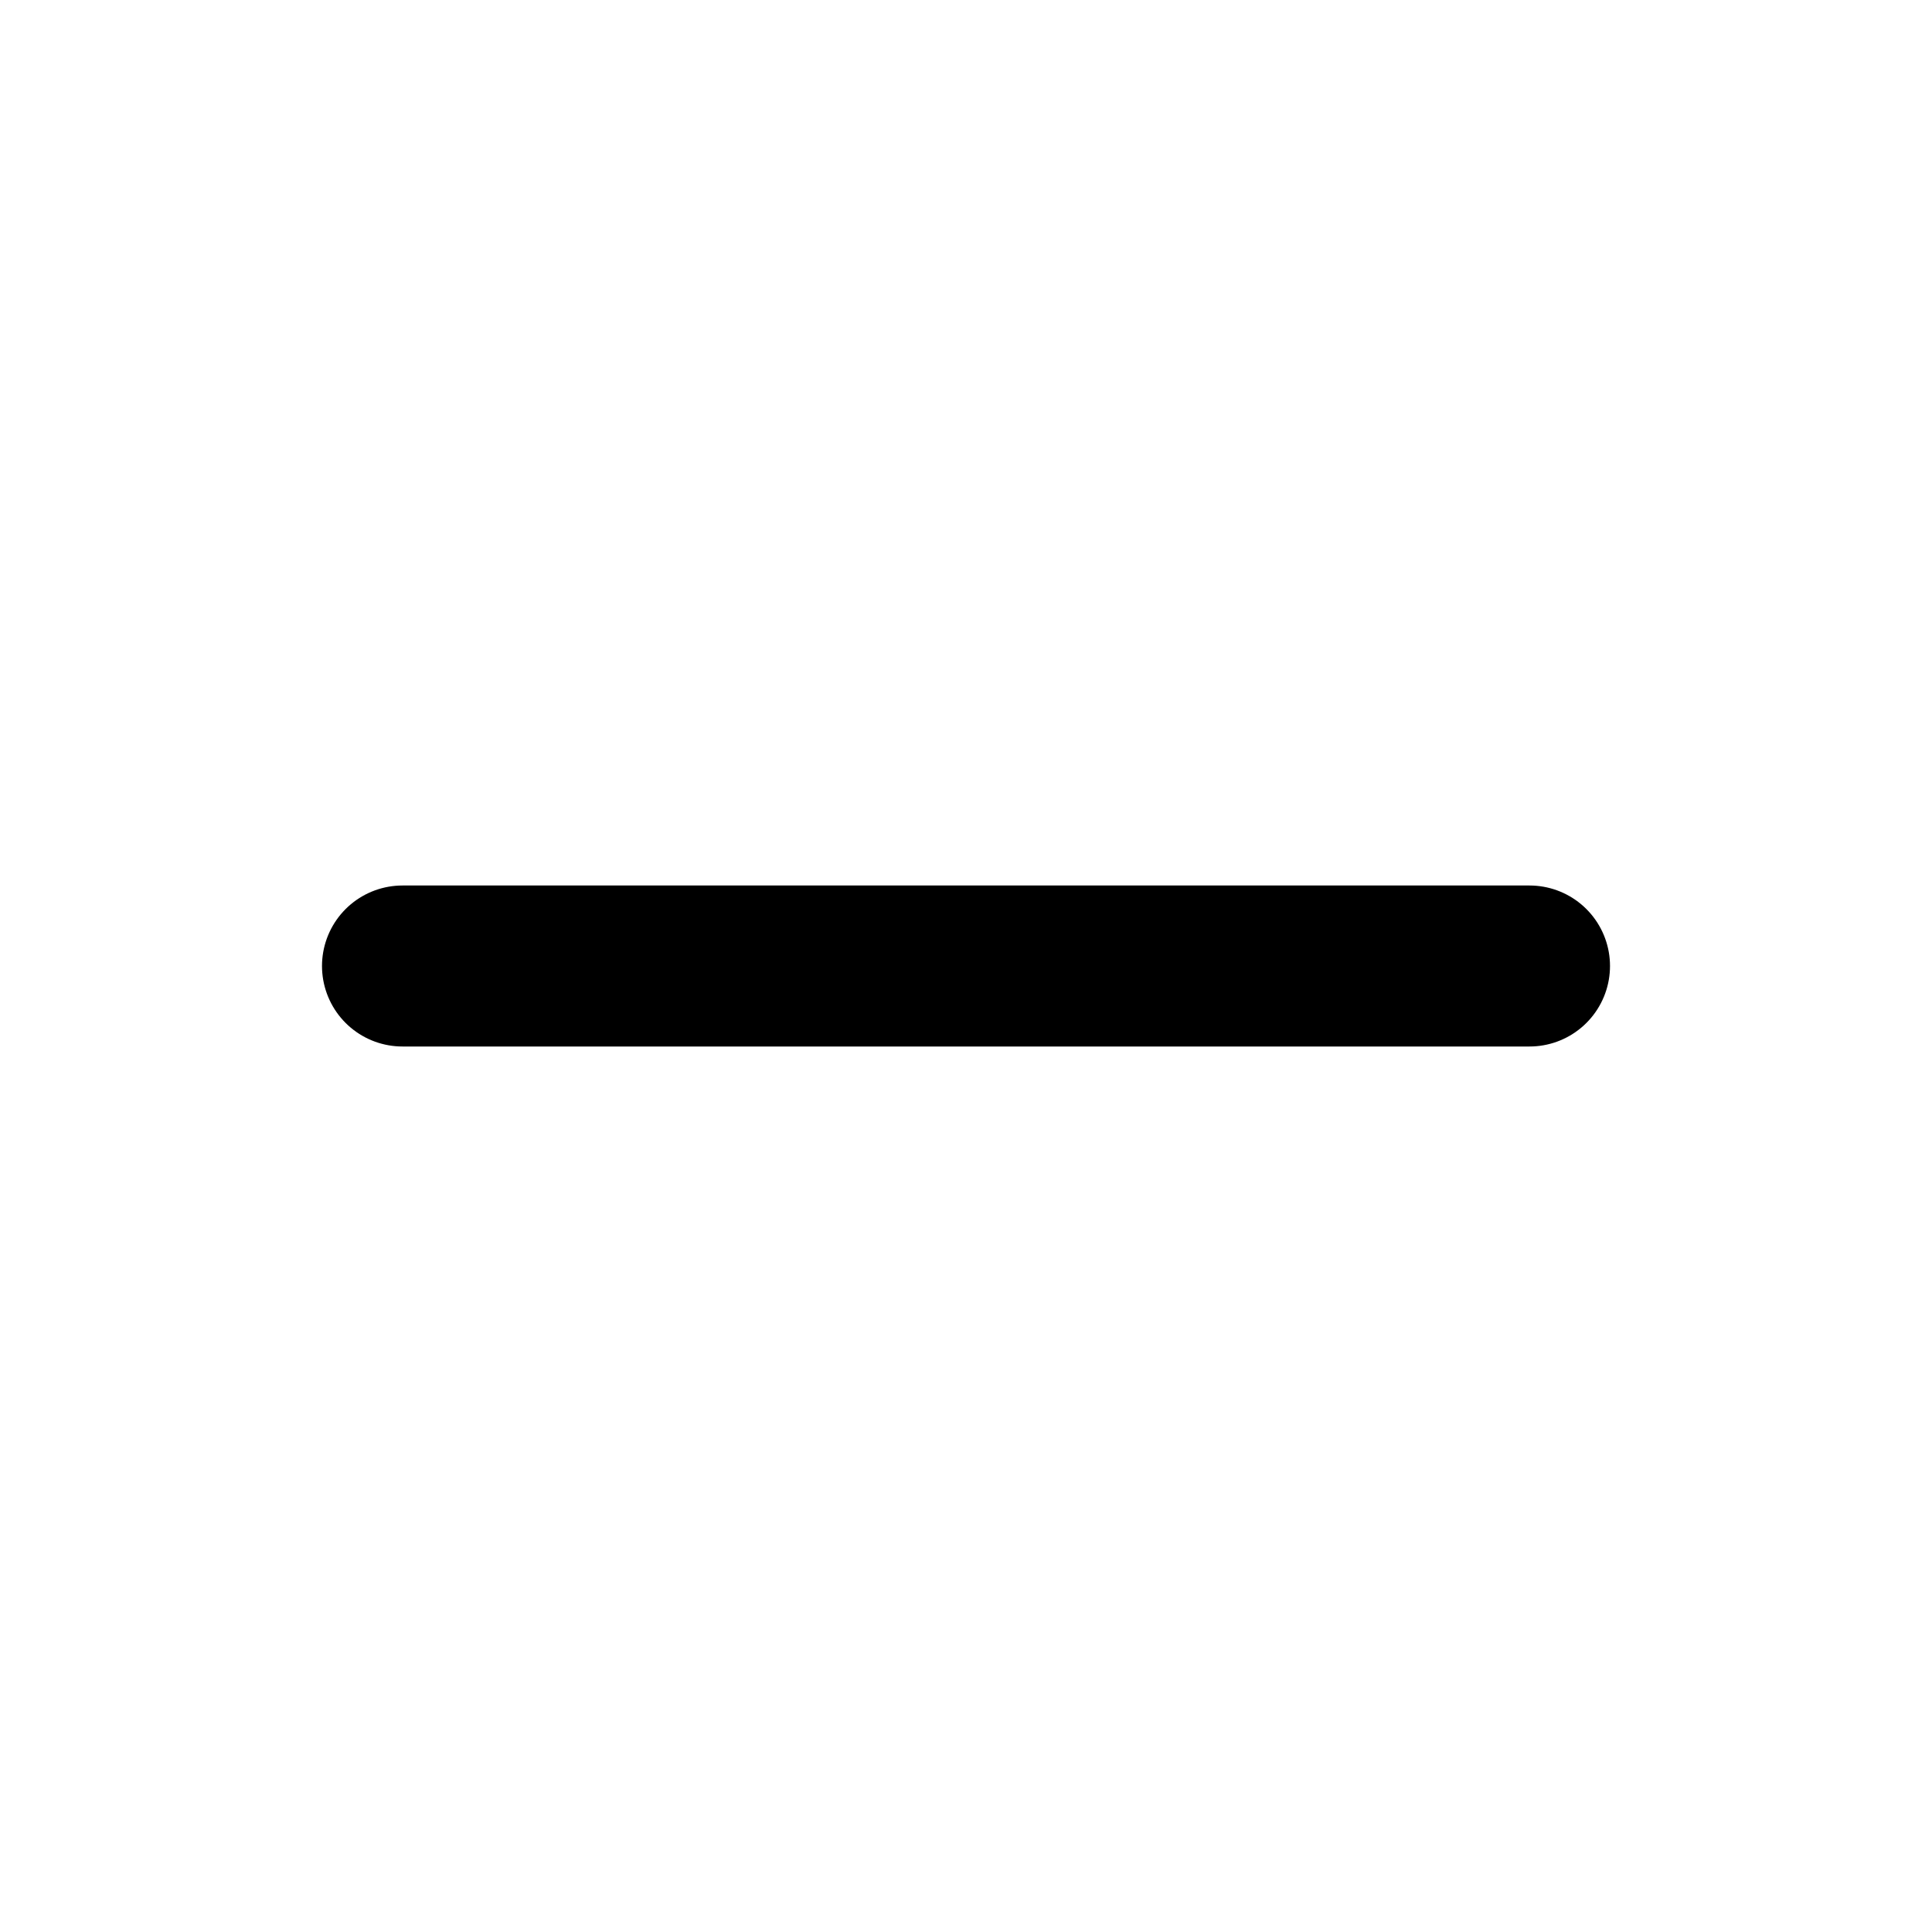
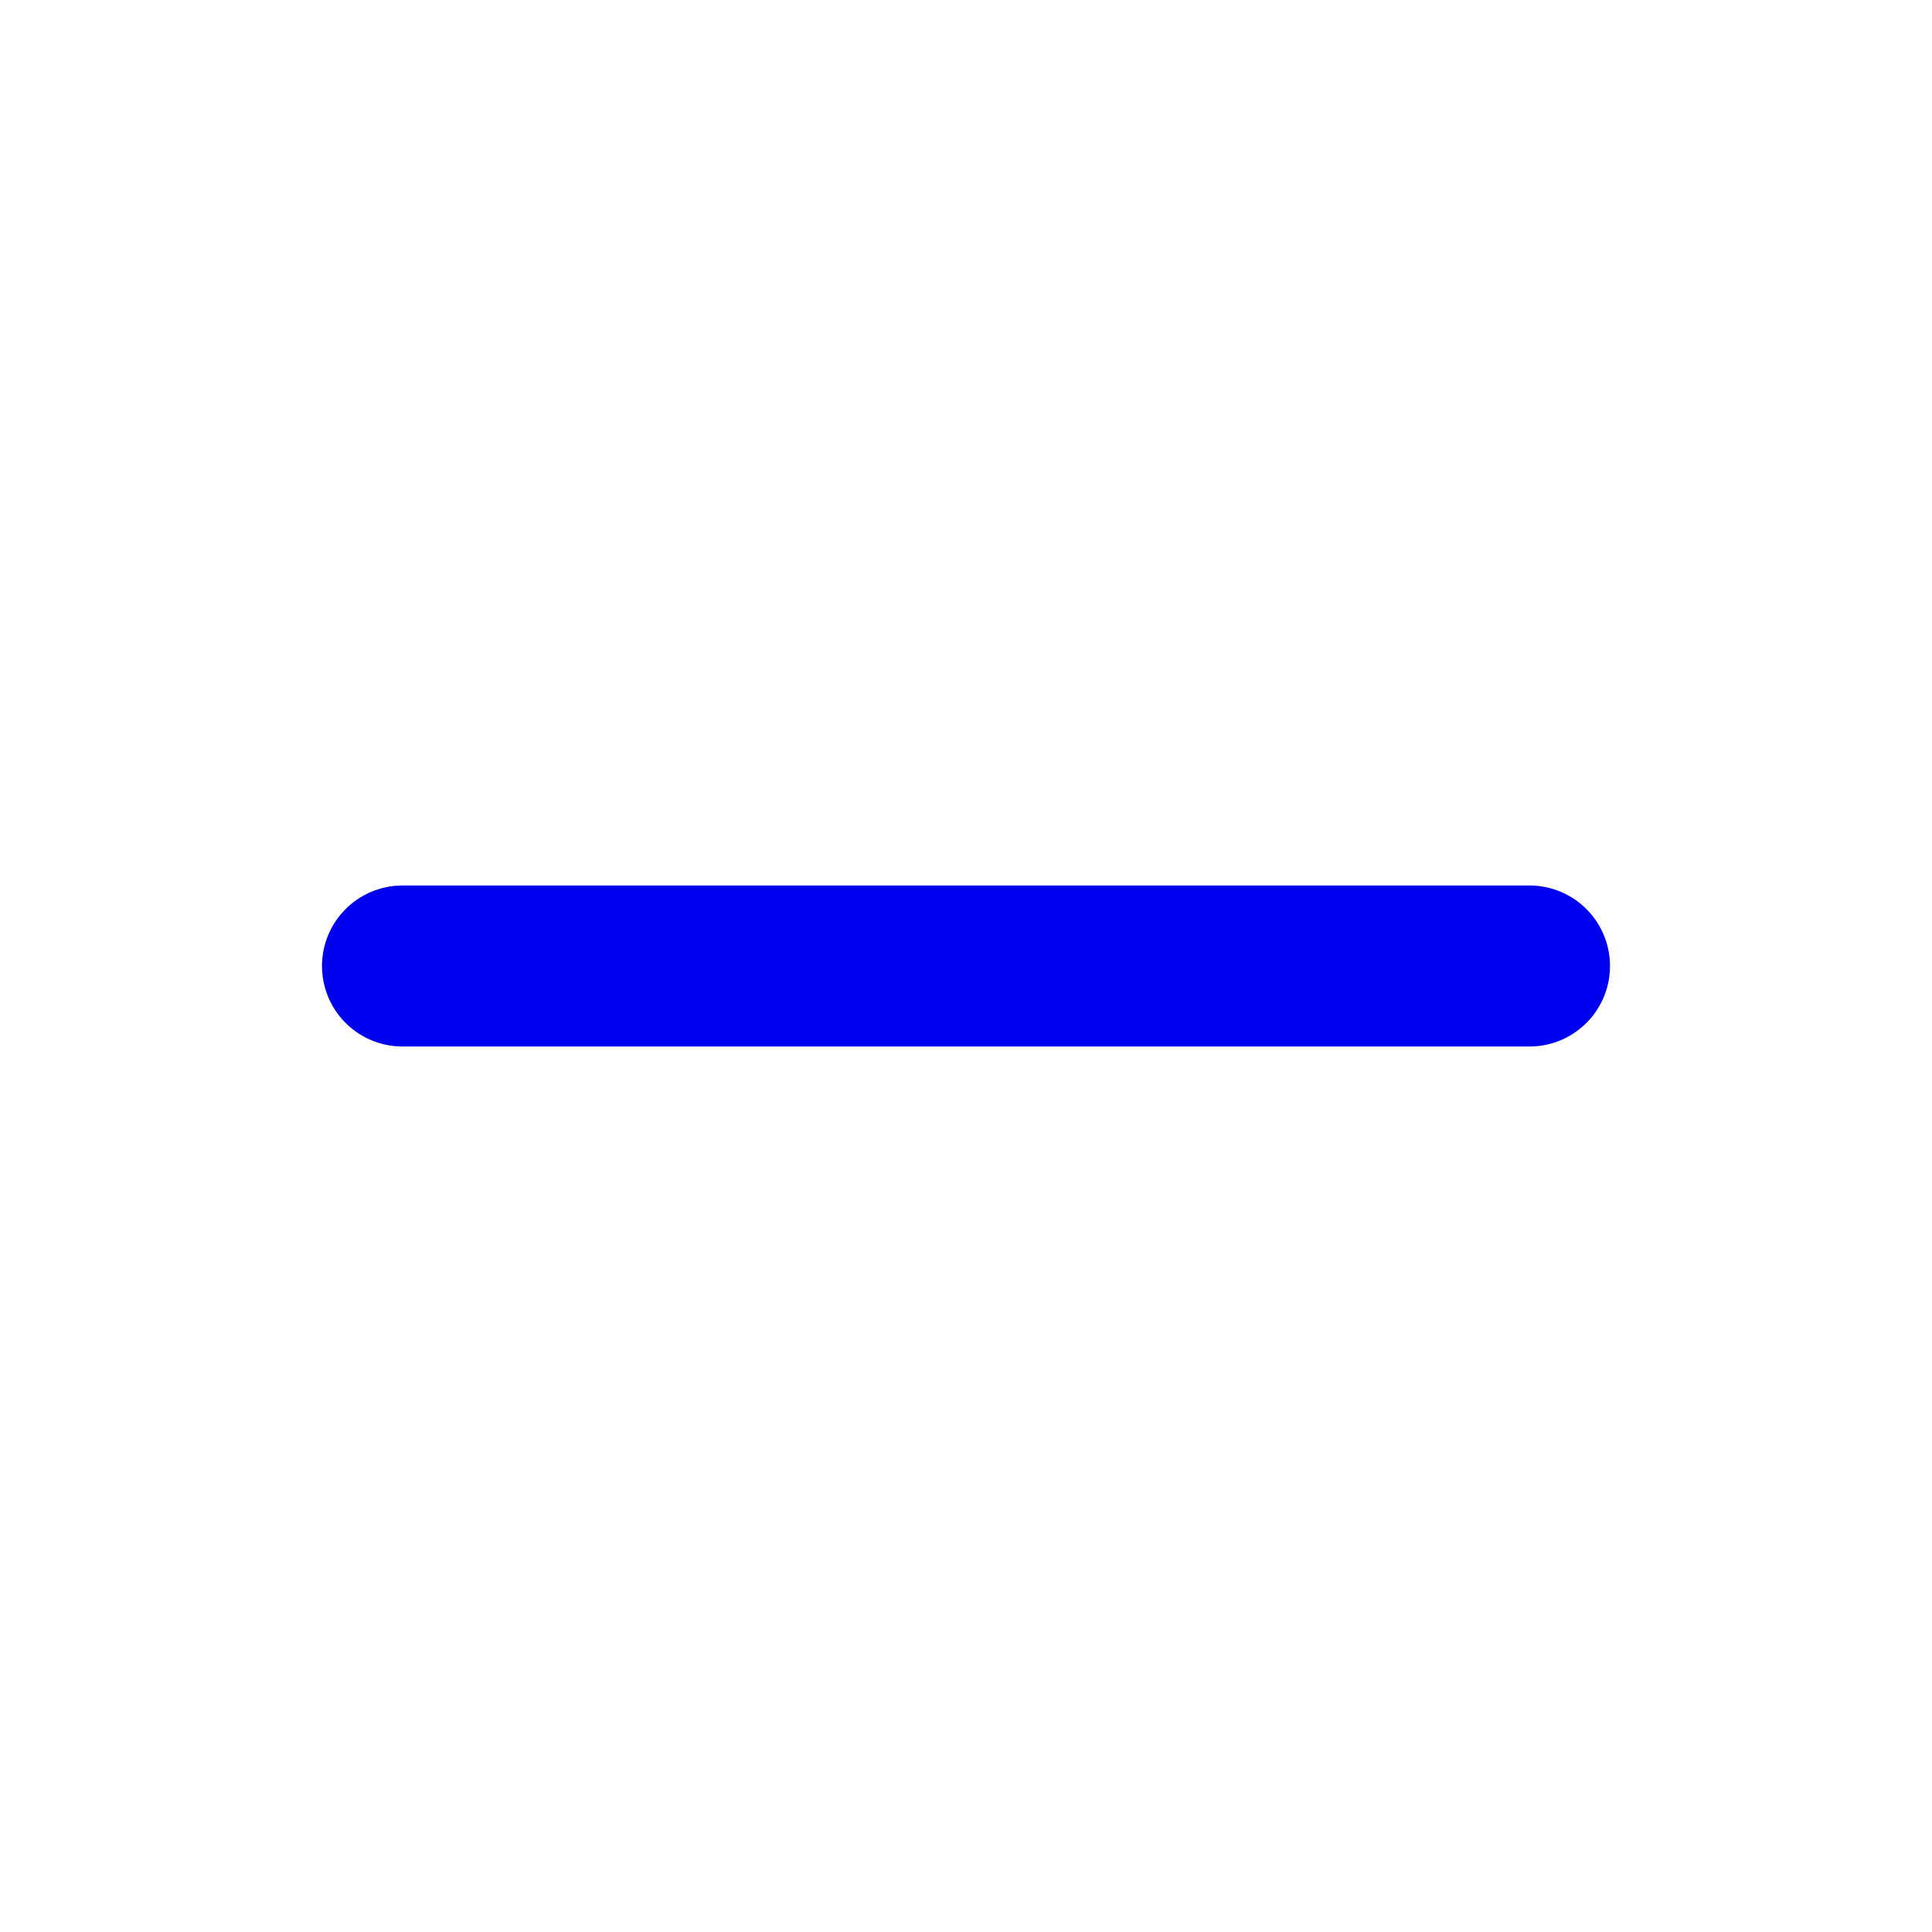
<svg xmlns="http://www.w3.org/2000/svg" width="24" height="24" viewBox="0 0 24 24" fill="none">
-   <path d="M5 12H19" stroke="#000" stroke-width="2" stroke-linecap="round" stroke-linejoin="round" />
+   <path d="M5 12H19" stroke="#0000F0" stroke-width="2" stroke-linecap="round" stroke-linejoin="round" />
</svg>
